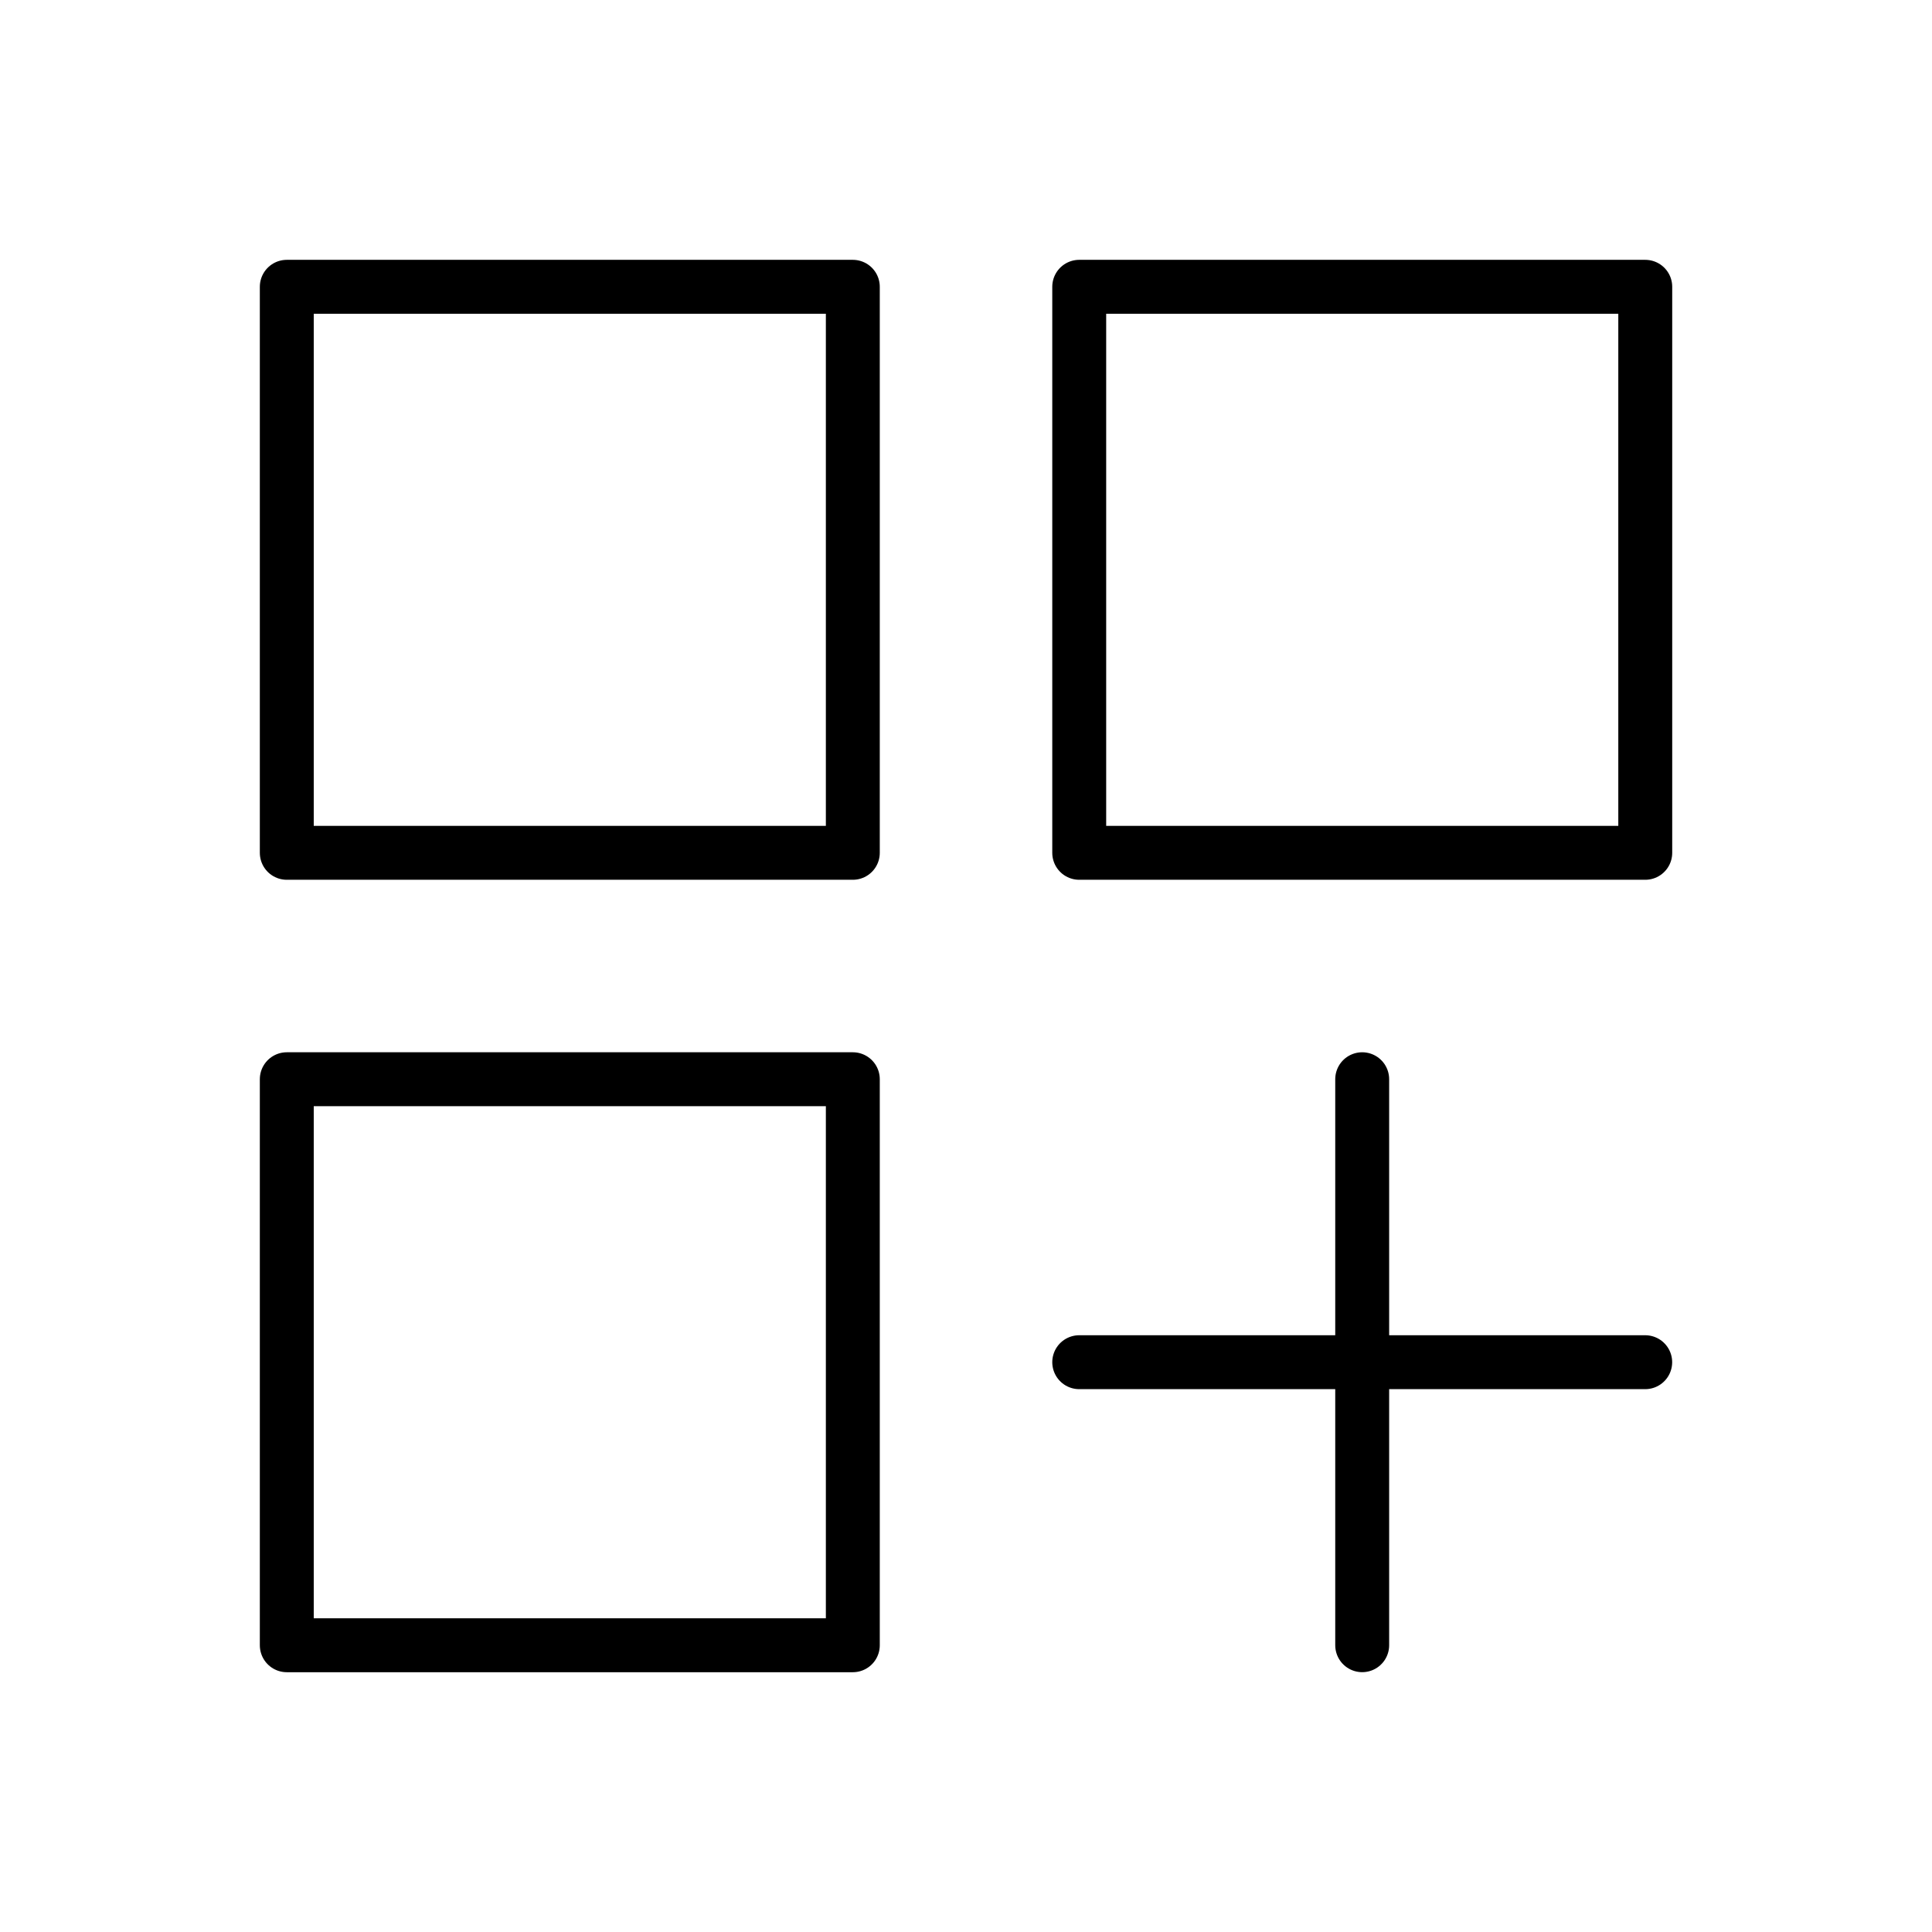
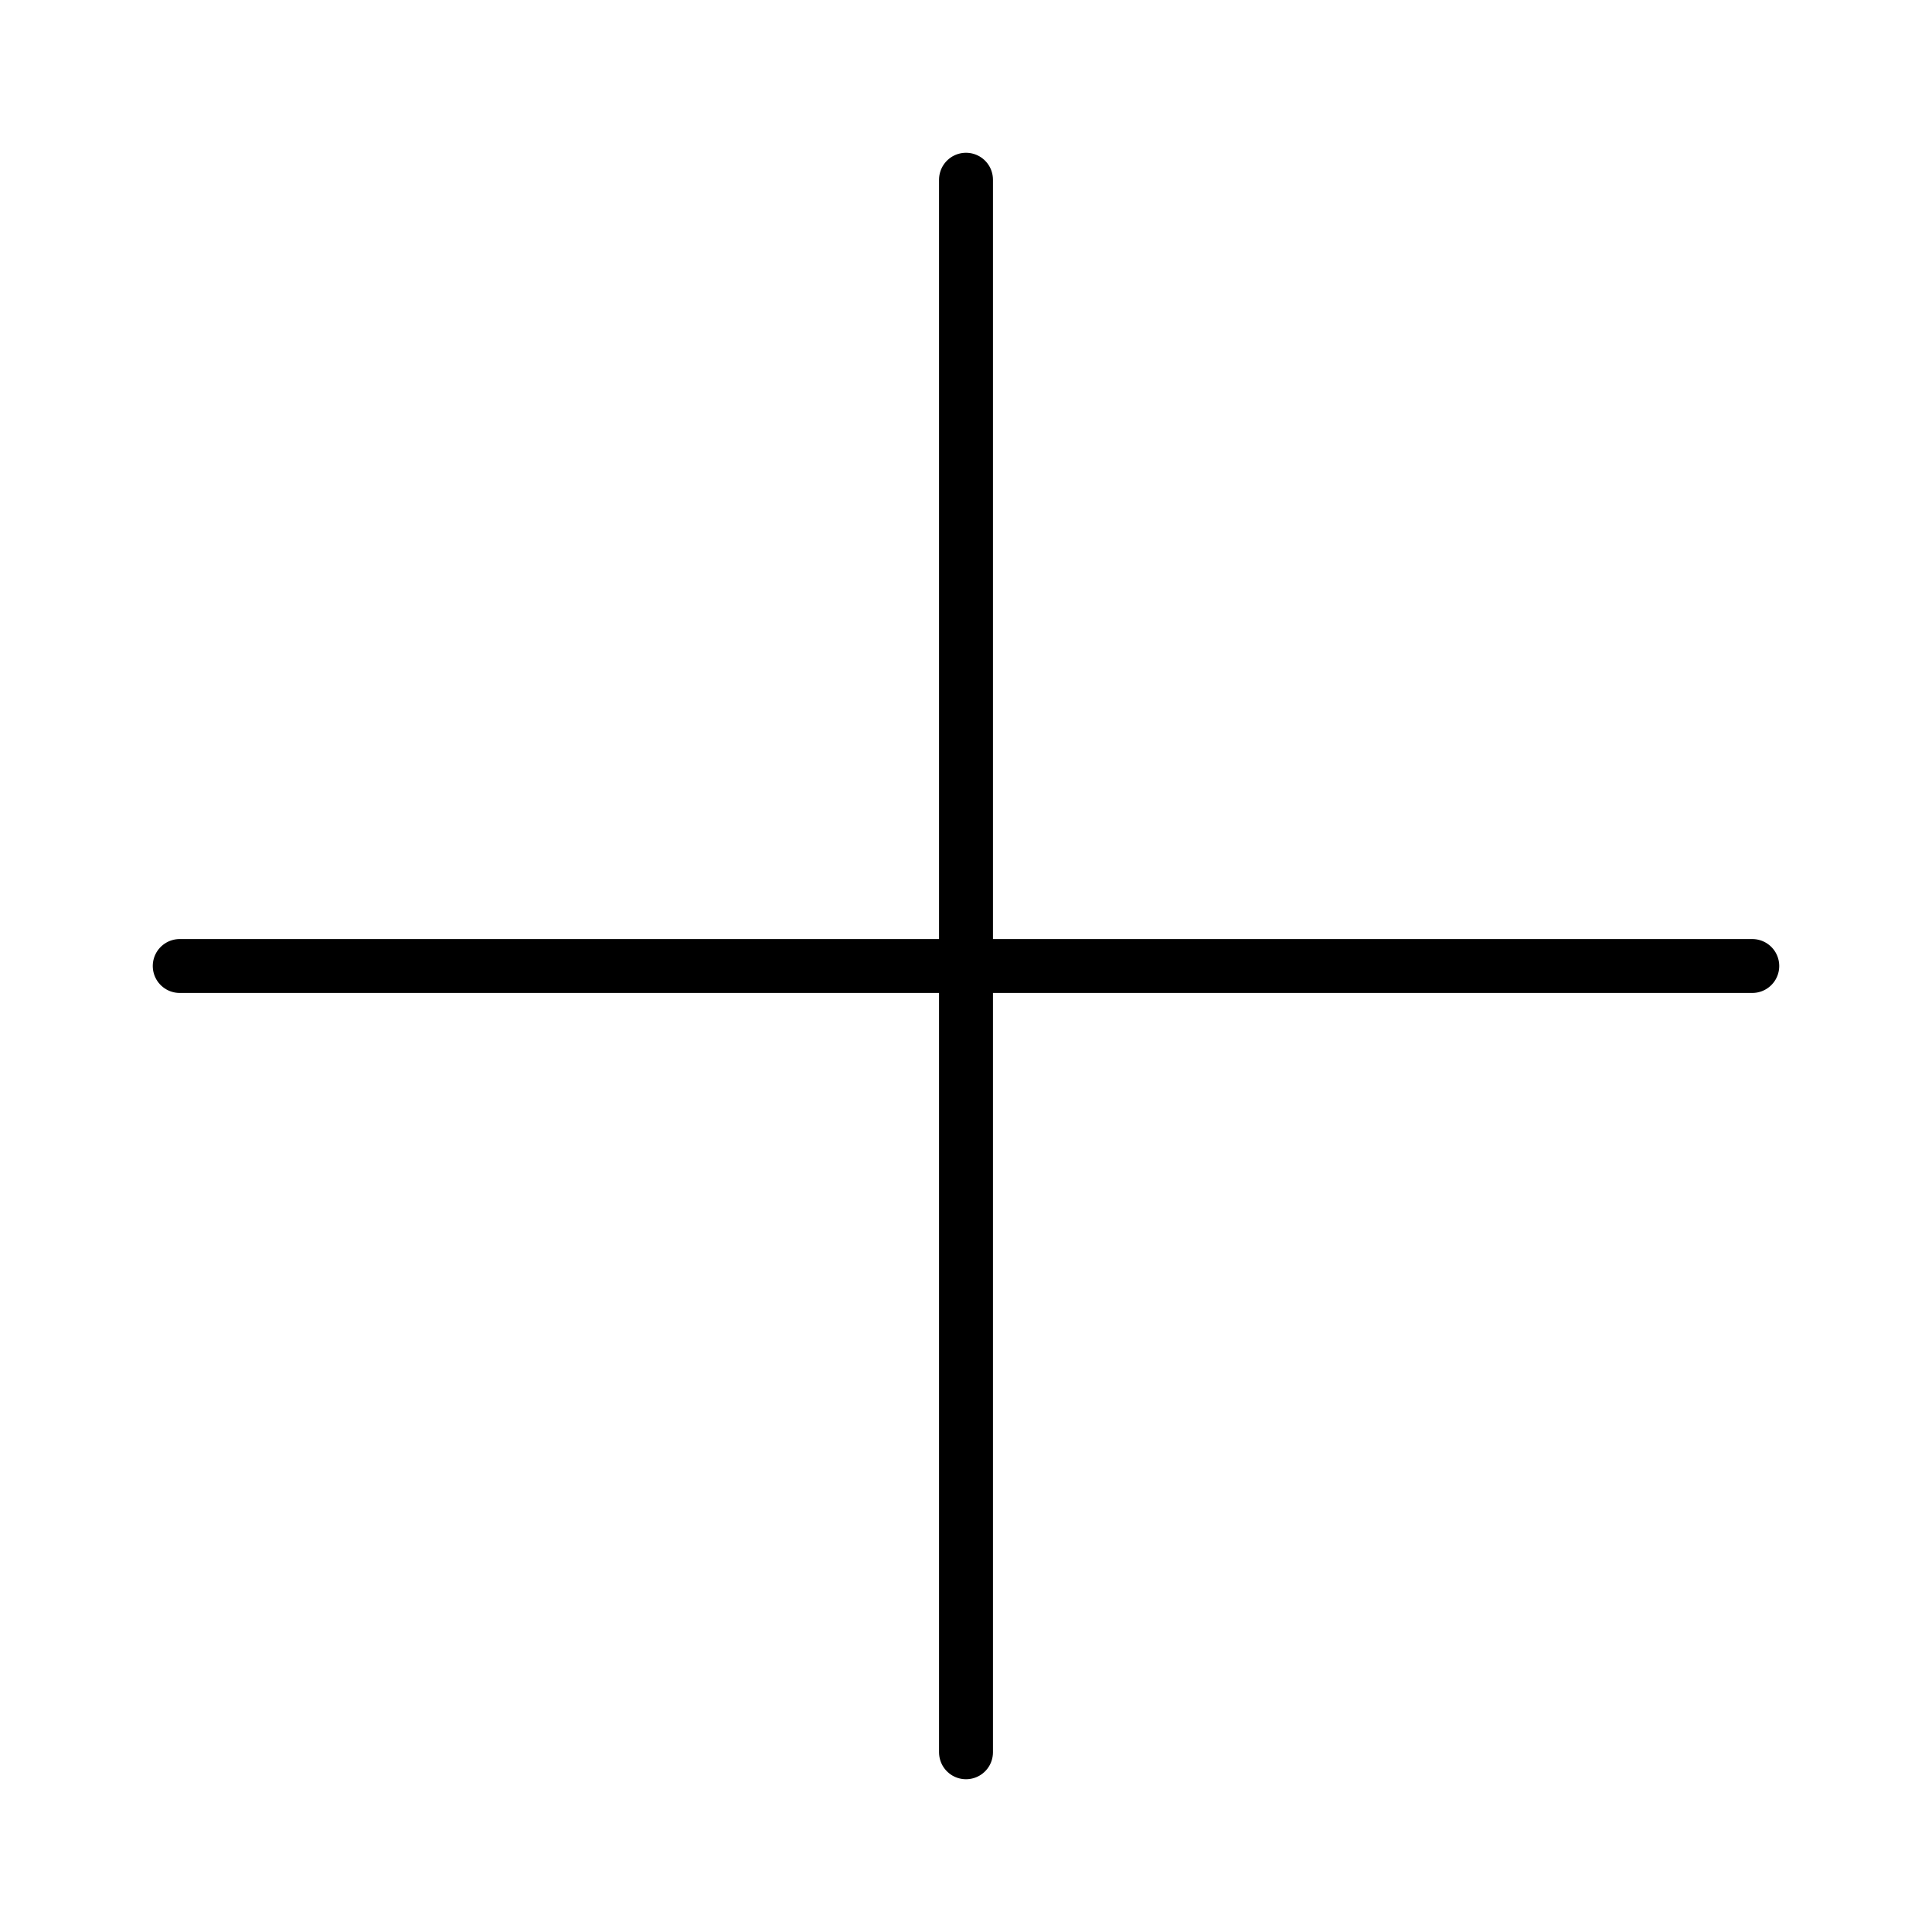
<svg xmlns="http://www.w3.org/2000/svg" width="430" height="430" fill="none" viewBox="0 0 430 430">
-   <path stroke="#000" stroke-linecap="round" stroke-linejoin="round" stroke-width="12" d="M189.81 63.83H63.83v125.98h125.98zm176.37 0H240.2v125.98h125.98zM189.81 240.2H63.83v125.98h125.98zm113.37 0v125.97m62.99-62.99H240.2" />
+   <path stroke="#000" stroke-linecap="round" stroke-linejoin="round" stroke-width="12" d="M215 40v350m175-175H40" />
</svg>
